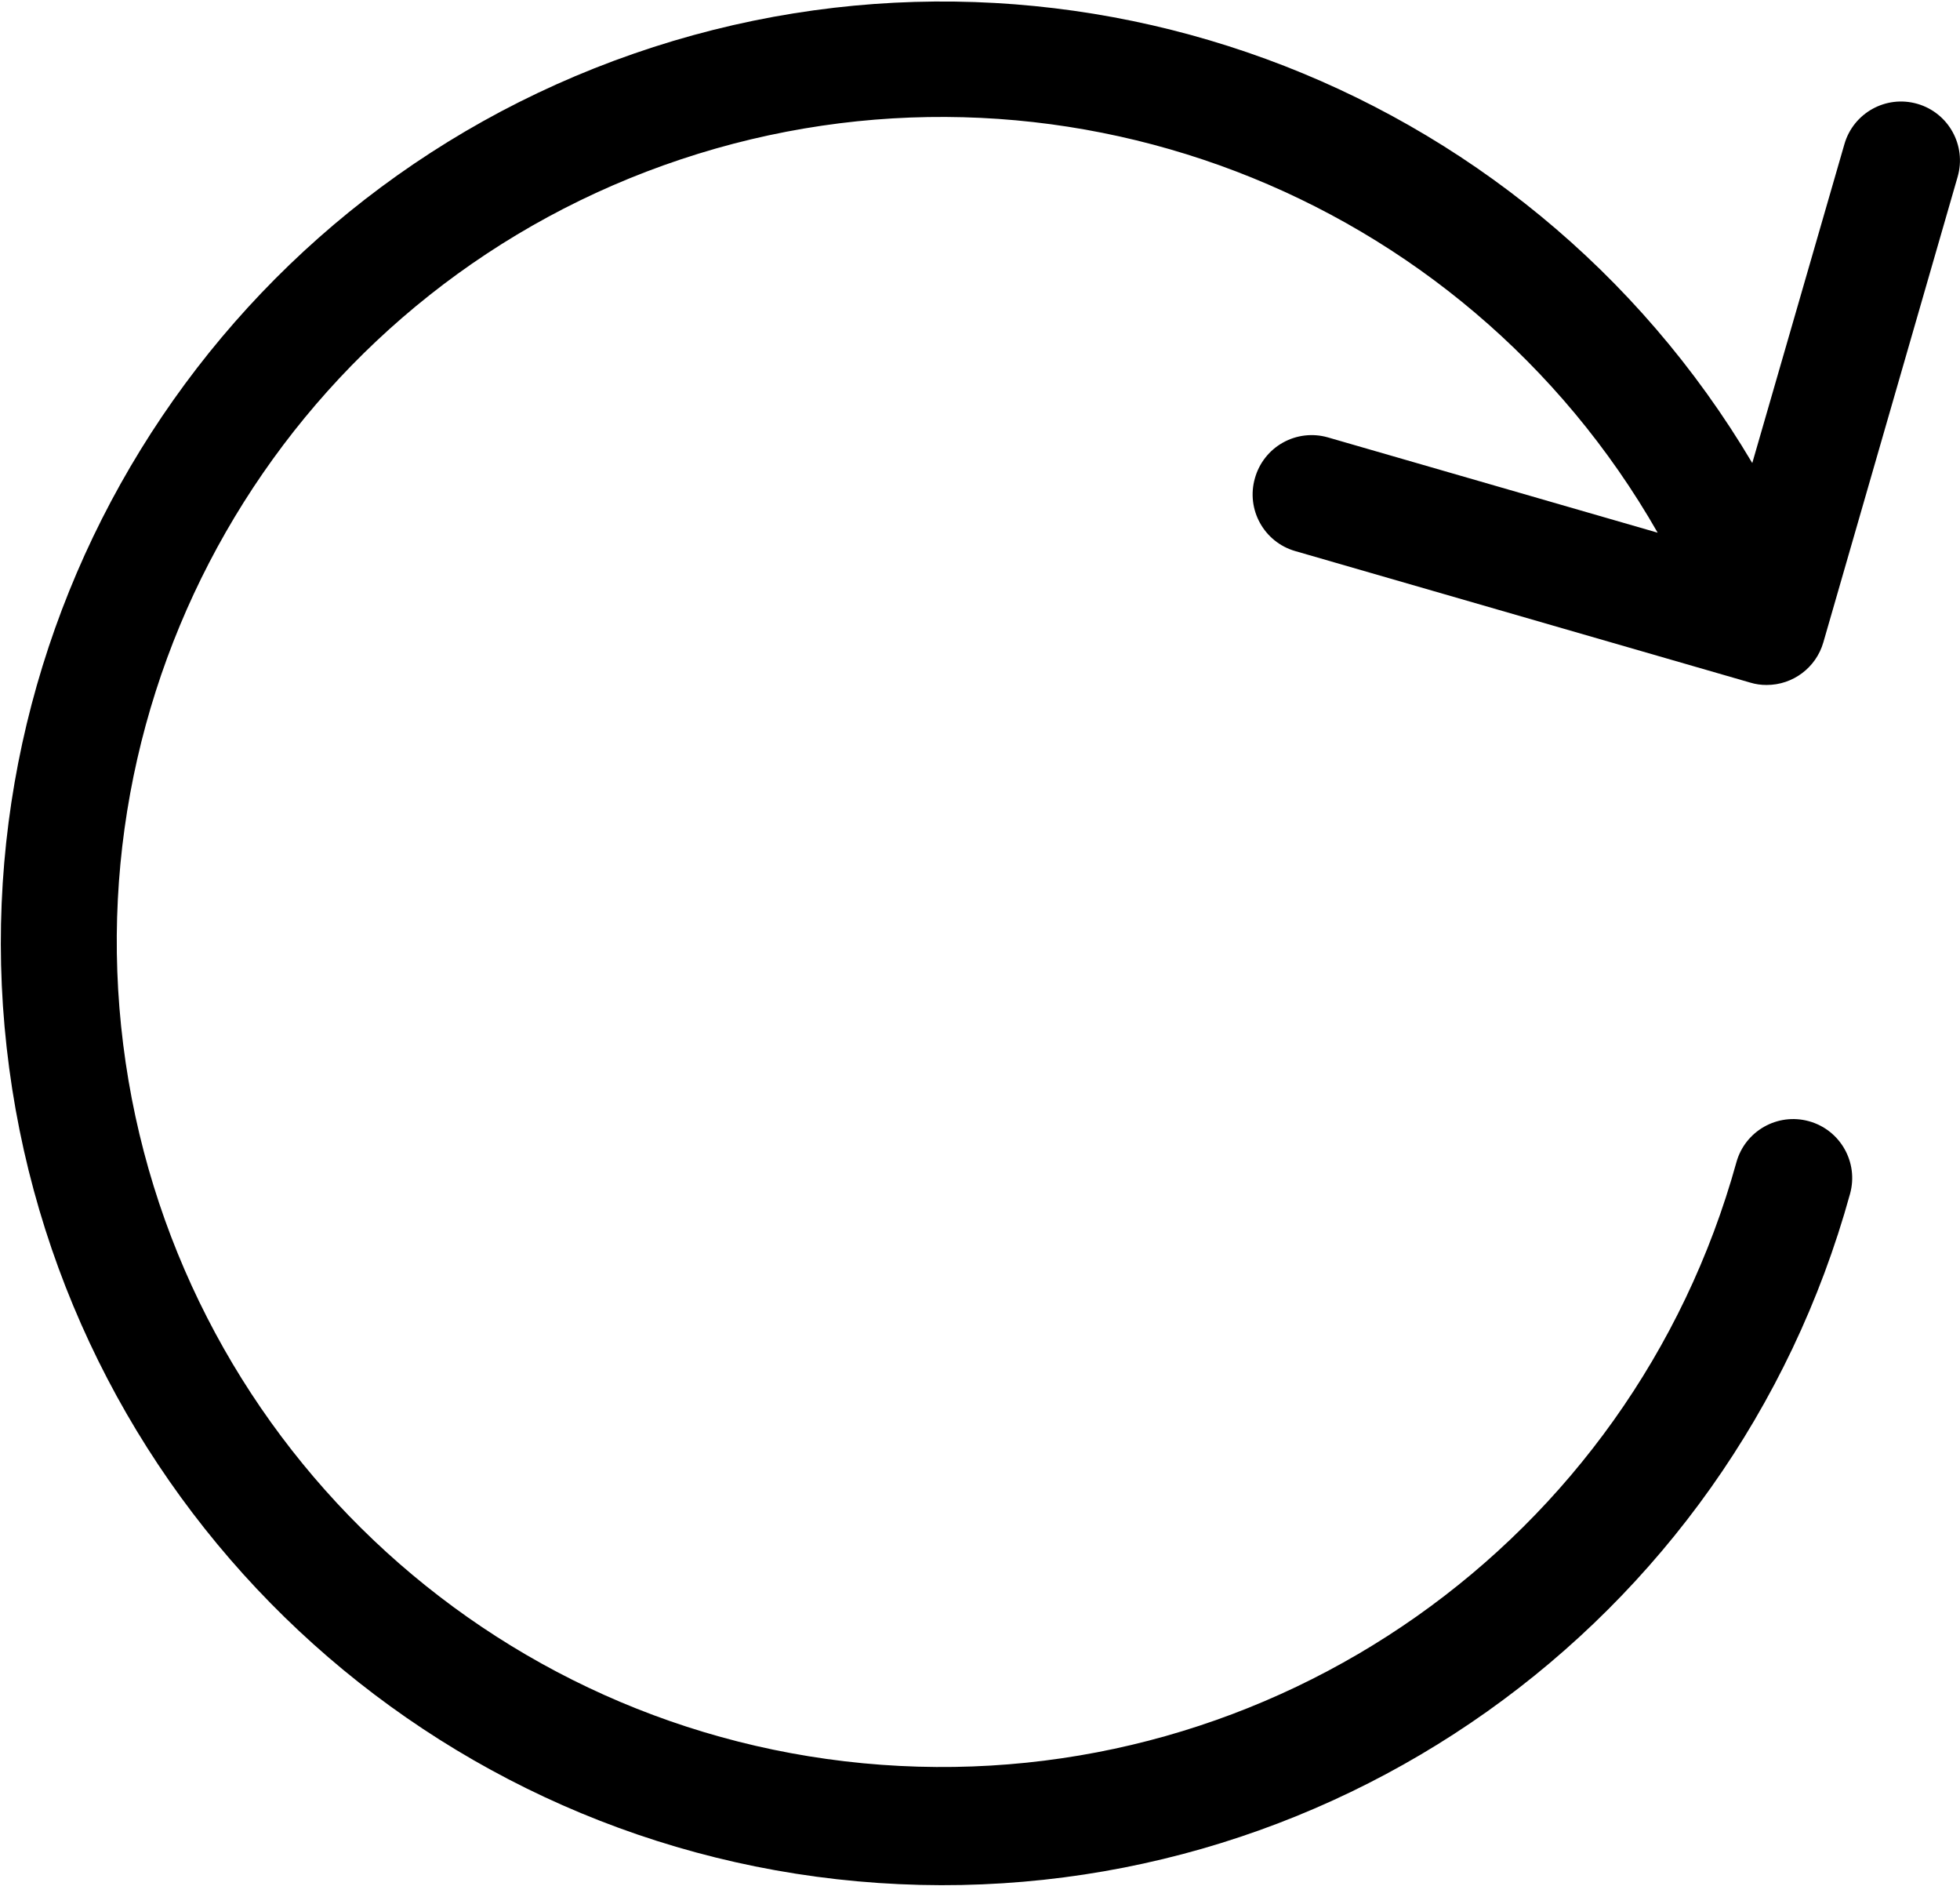
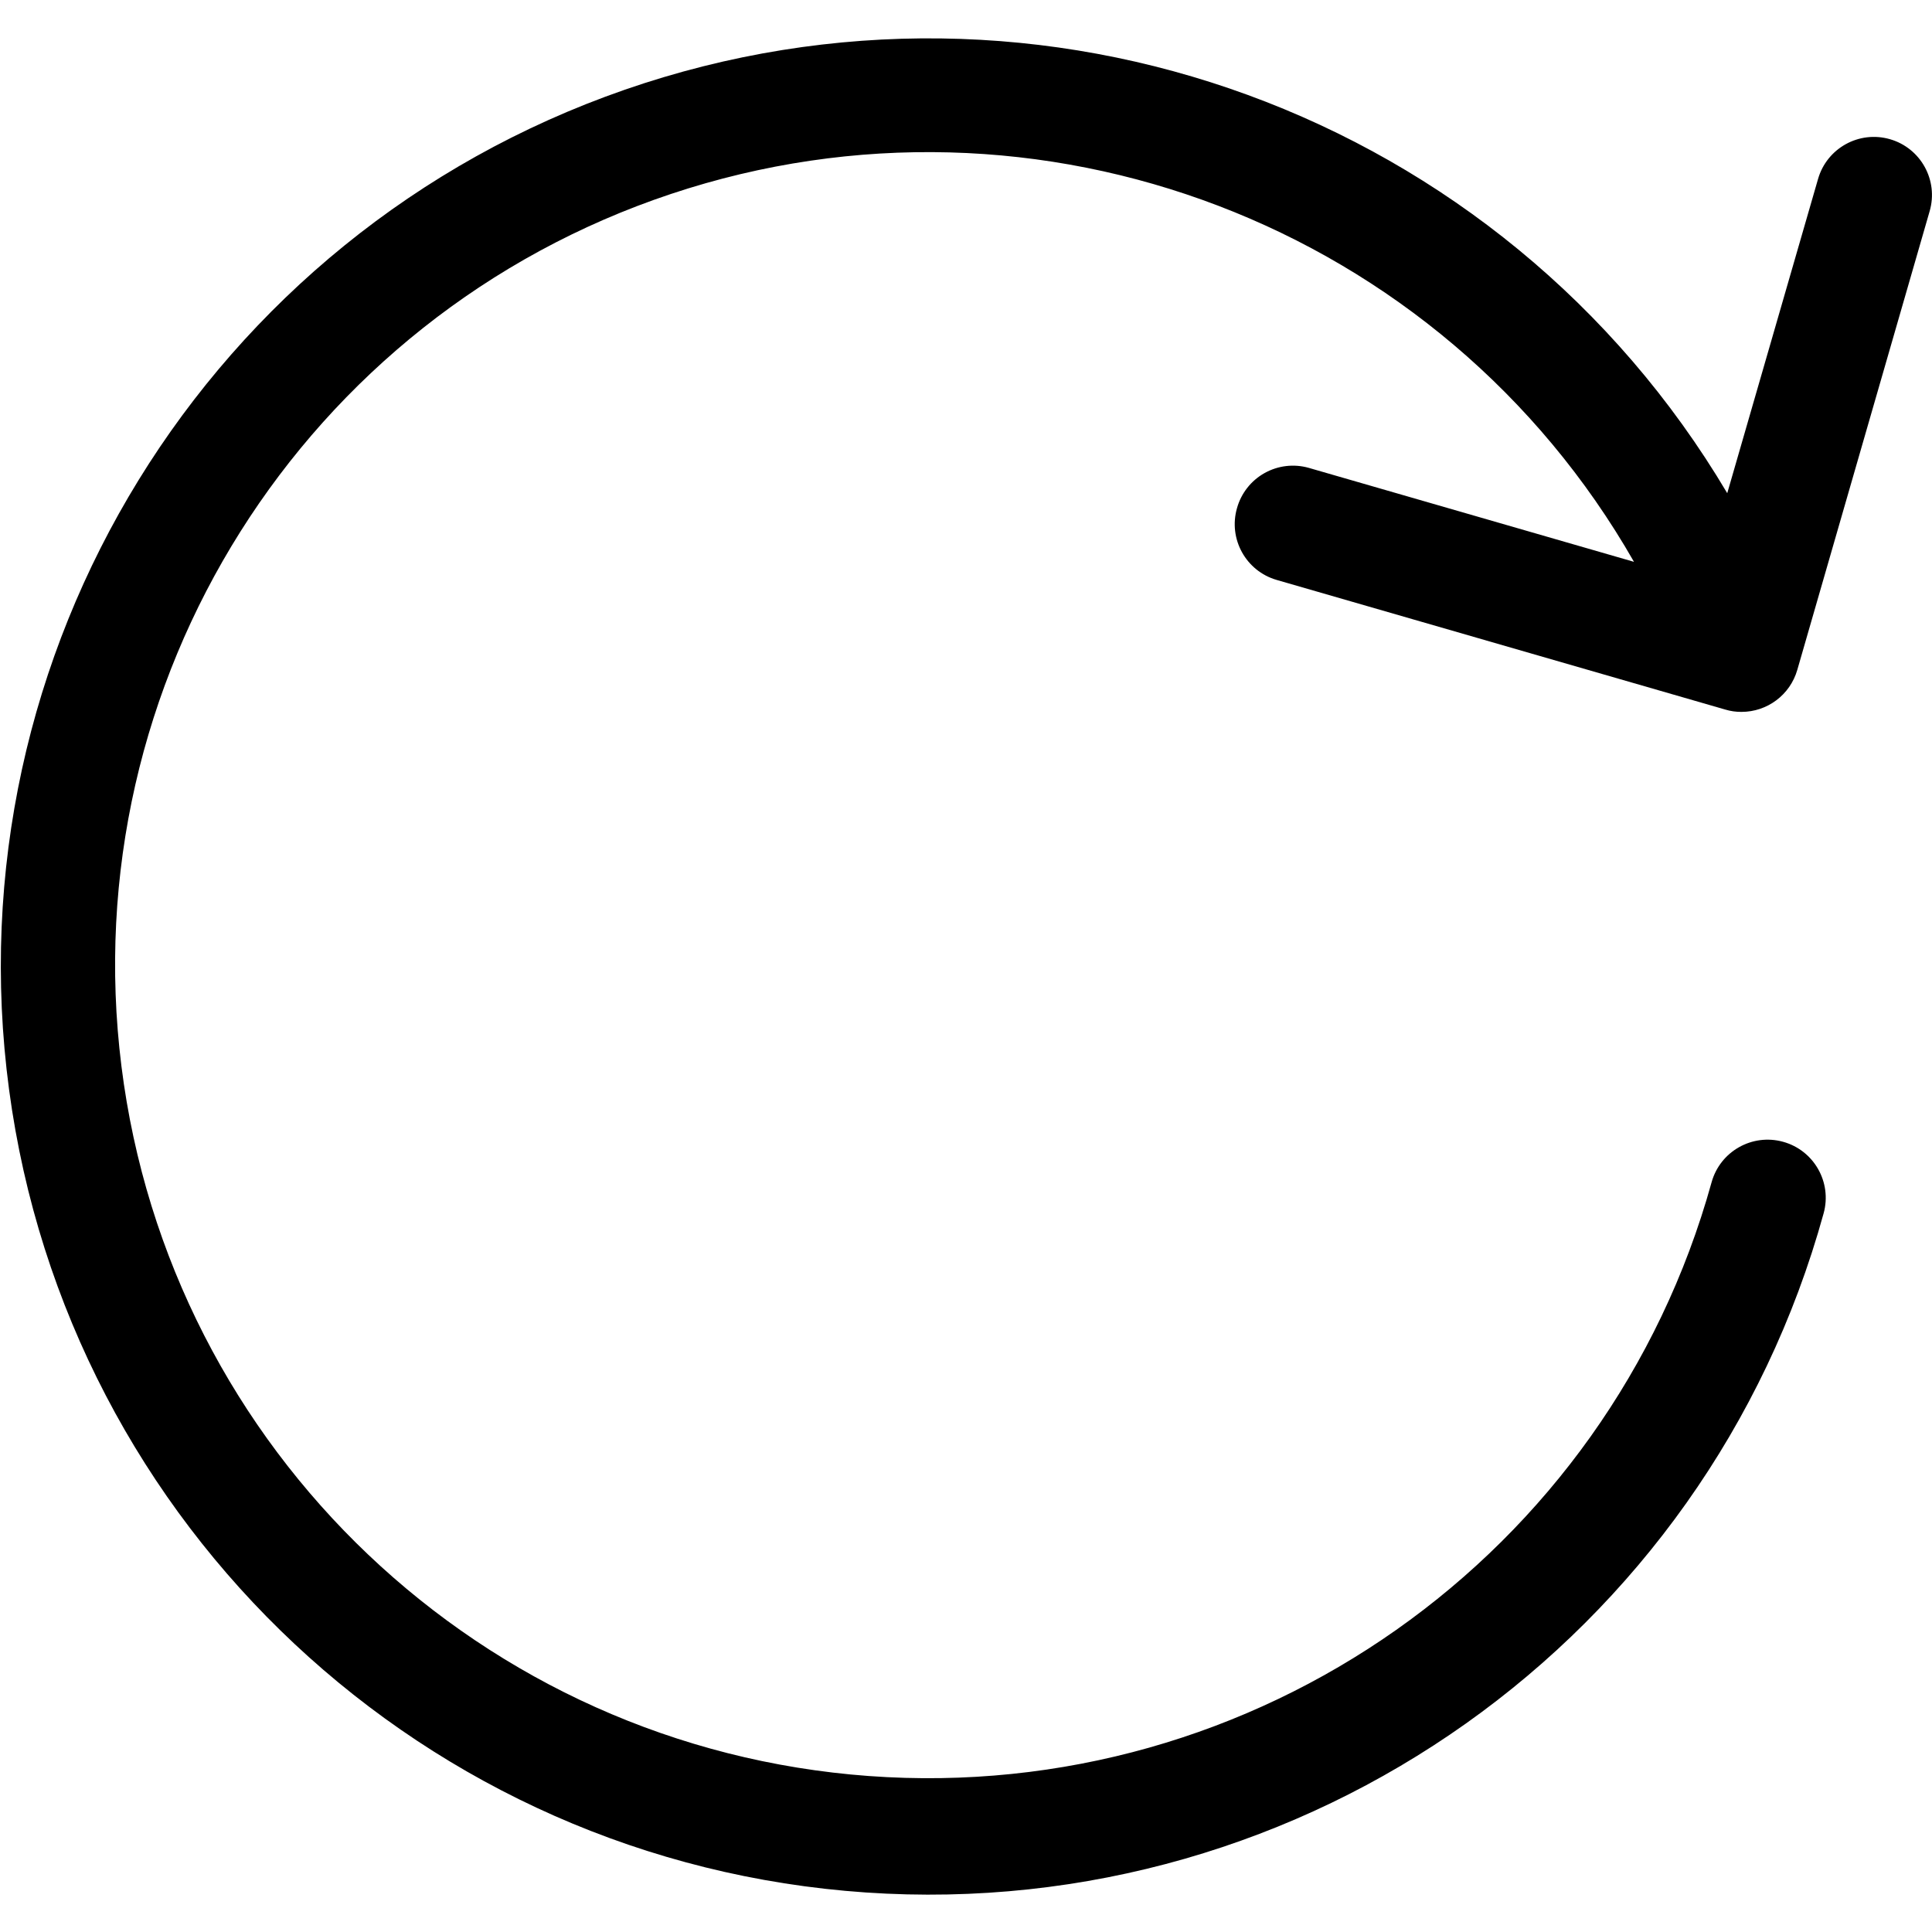
- <svg xmlns="http://www.w3.org/2000/svg" viewBox="0 0 16.635 16">
+ <svg xmlns="http://www.w3.org/2000/svg" width="16" height="16" viewBox="0 0 16.635 16">
  <path d="M11.651,5.057a.5.5,0,0,0,.342.619l3.862,1.116a.467.467,0,0,0,.139.02.5.5,0,0,0,.481-.361L17.615,2.5a.5.5,0,0,0-.961-.277l-.782,2.706a7.991,7.991,0,1,0,.83,6.2.5.5,0,0,0-.965-.266,7,7,0,1,1-.668-5.343l-2.8-.809A.5.5,0,0,0,11.651,5.057Z" transform="translate(-1 -1)" />
</svg>
